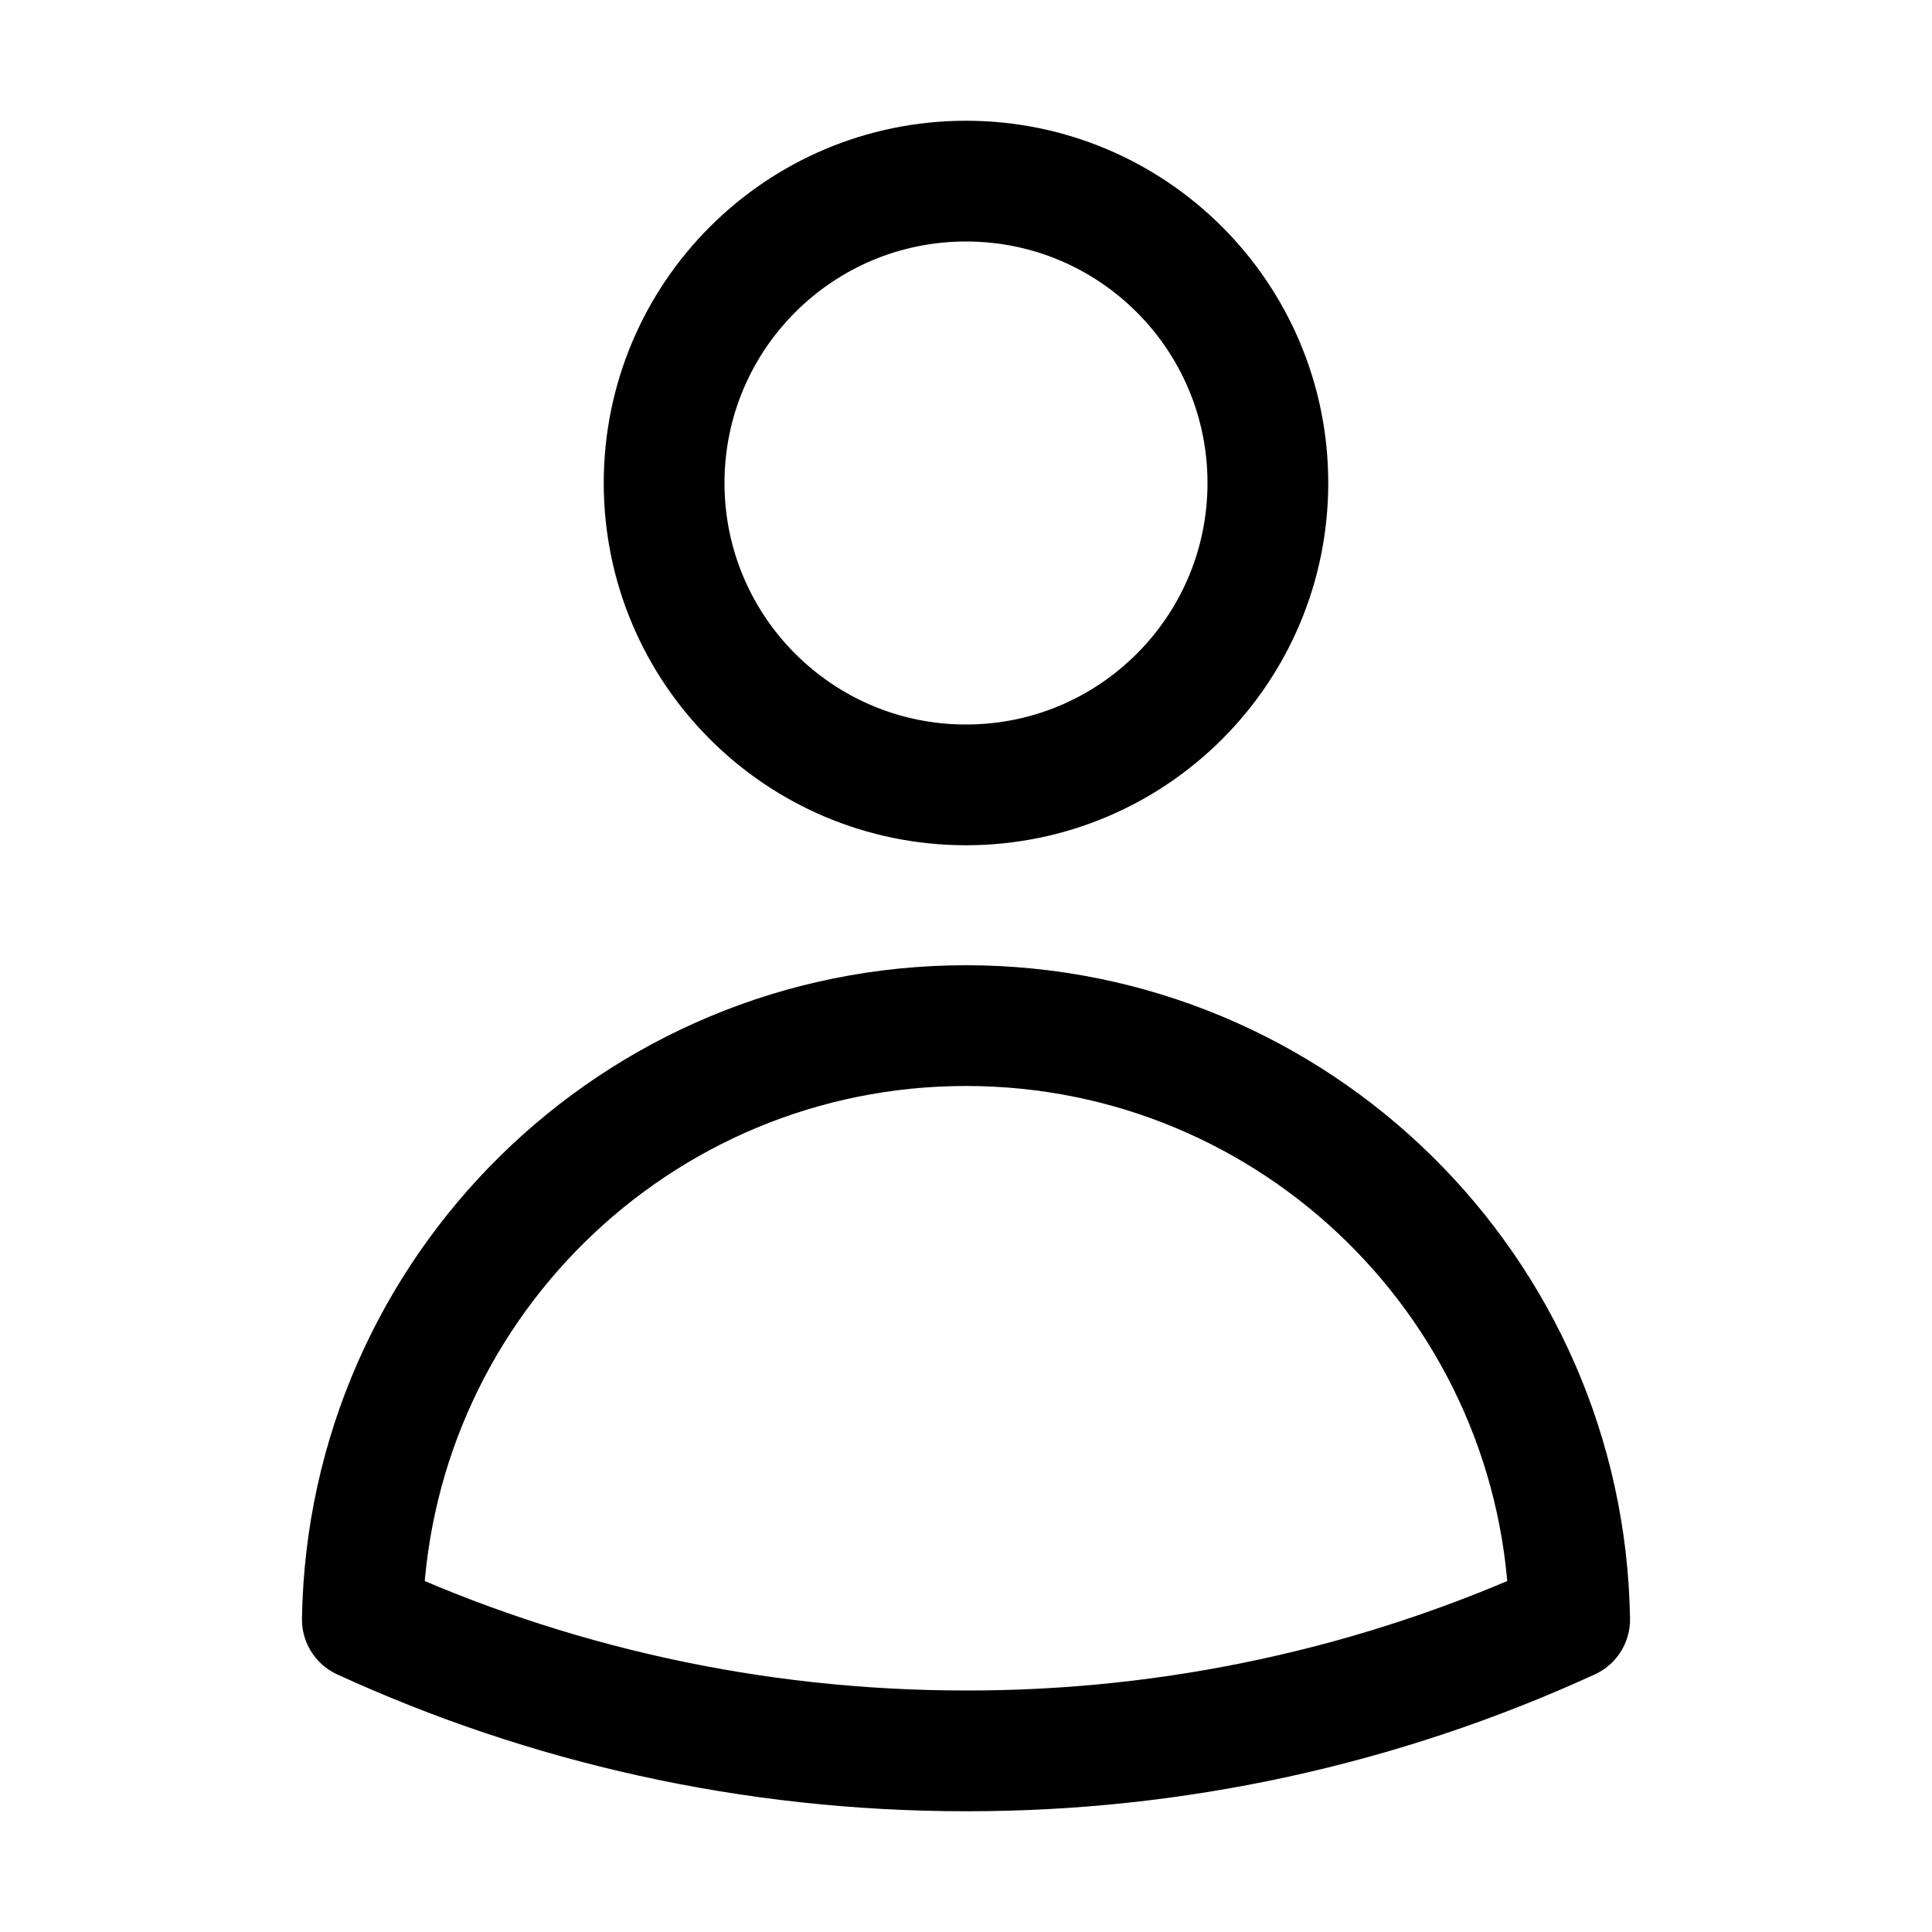
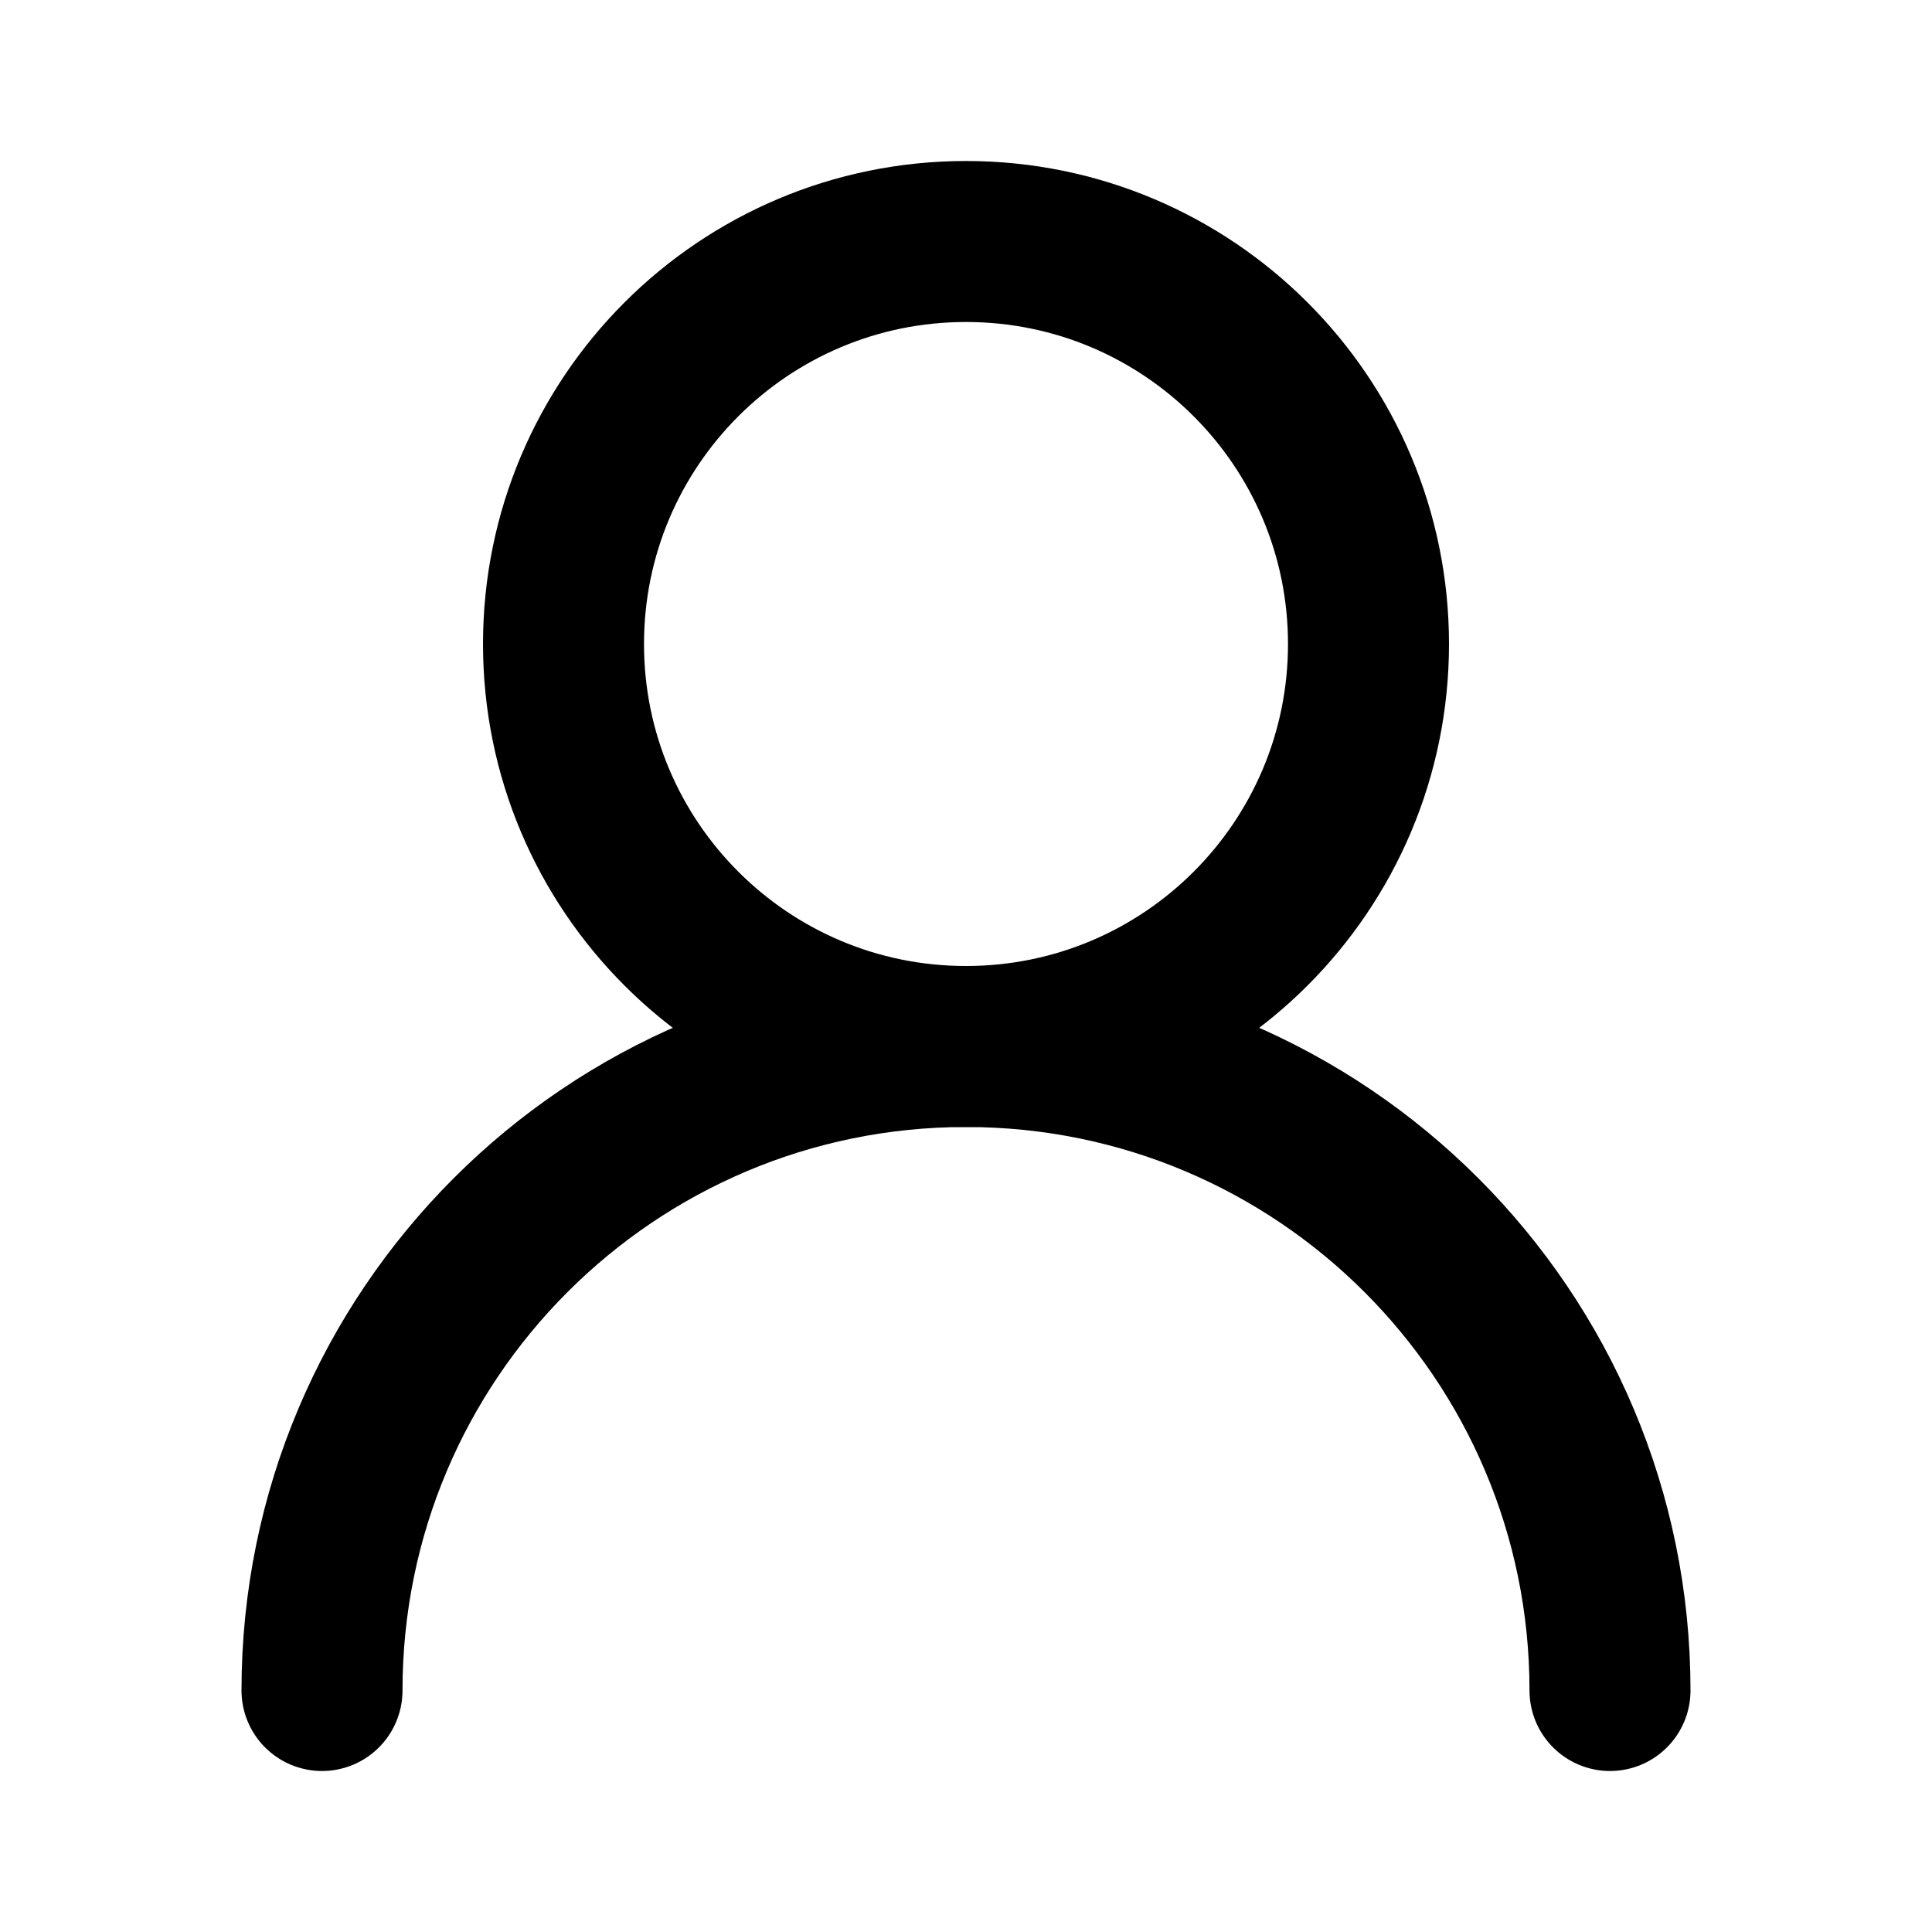
- <svg xmlns="http://www.w3.org/2000/svg" fill="none" viewBox="0 0 24 24" stroke-width="1.5" stroke="currentColor" class="size-6">
-   <path stroke-linecap="round" stroke-linejoin="round" d="M15.75 6a3.75 3.75 0 1 1-7.5 0 3.75 3.75 0 0 1 7.5 0ZM4.501 20.118a7.5 7.5 0 0 1 14.998 0A17.933 17.933 0 0 1 12 21.75c-2.676 0-5.216-.584-7.499-1.632Z" />
+ <svg xmlns="http://www.w3.org/2000/svg" width="24" height="24" viewBox="0 0 24 24" fill="none" stroke="currentColor" stroke-width="2" stroke-linecap="round" stroke-linejoin="round" class="lucide lucide-user-round">
+   <circle cx="12" cy="8" r="5" />
+   <path d="M20 21a8 8 0 0 0-16 0" />
</svg>
